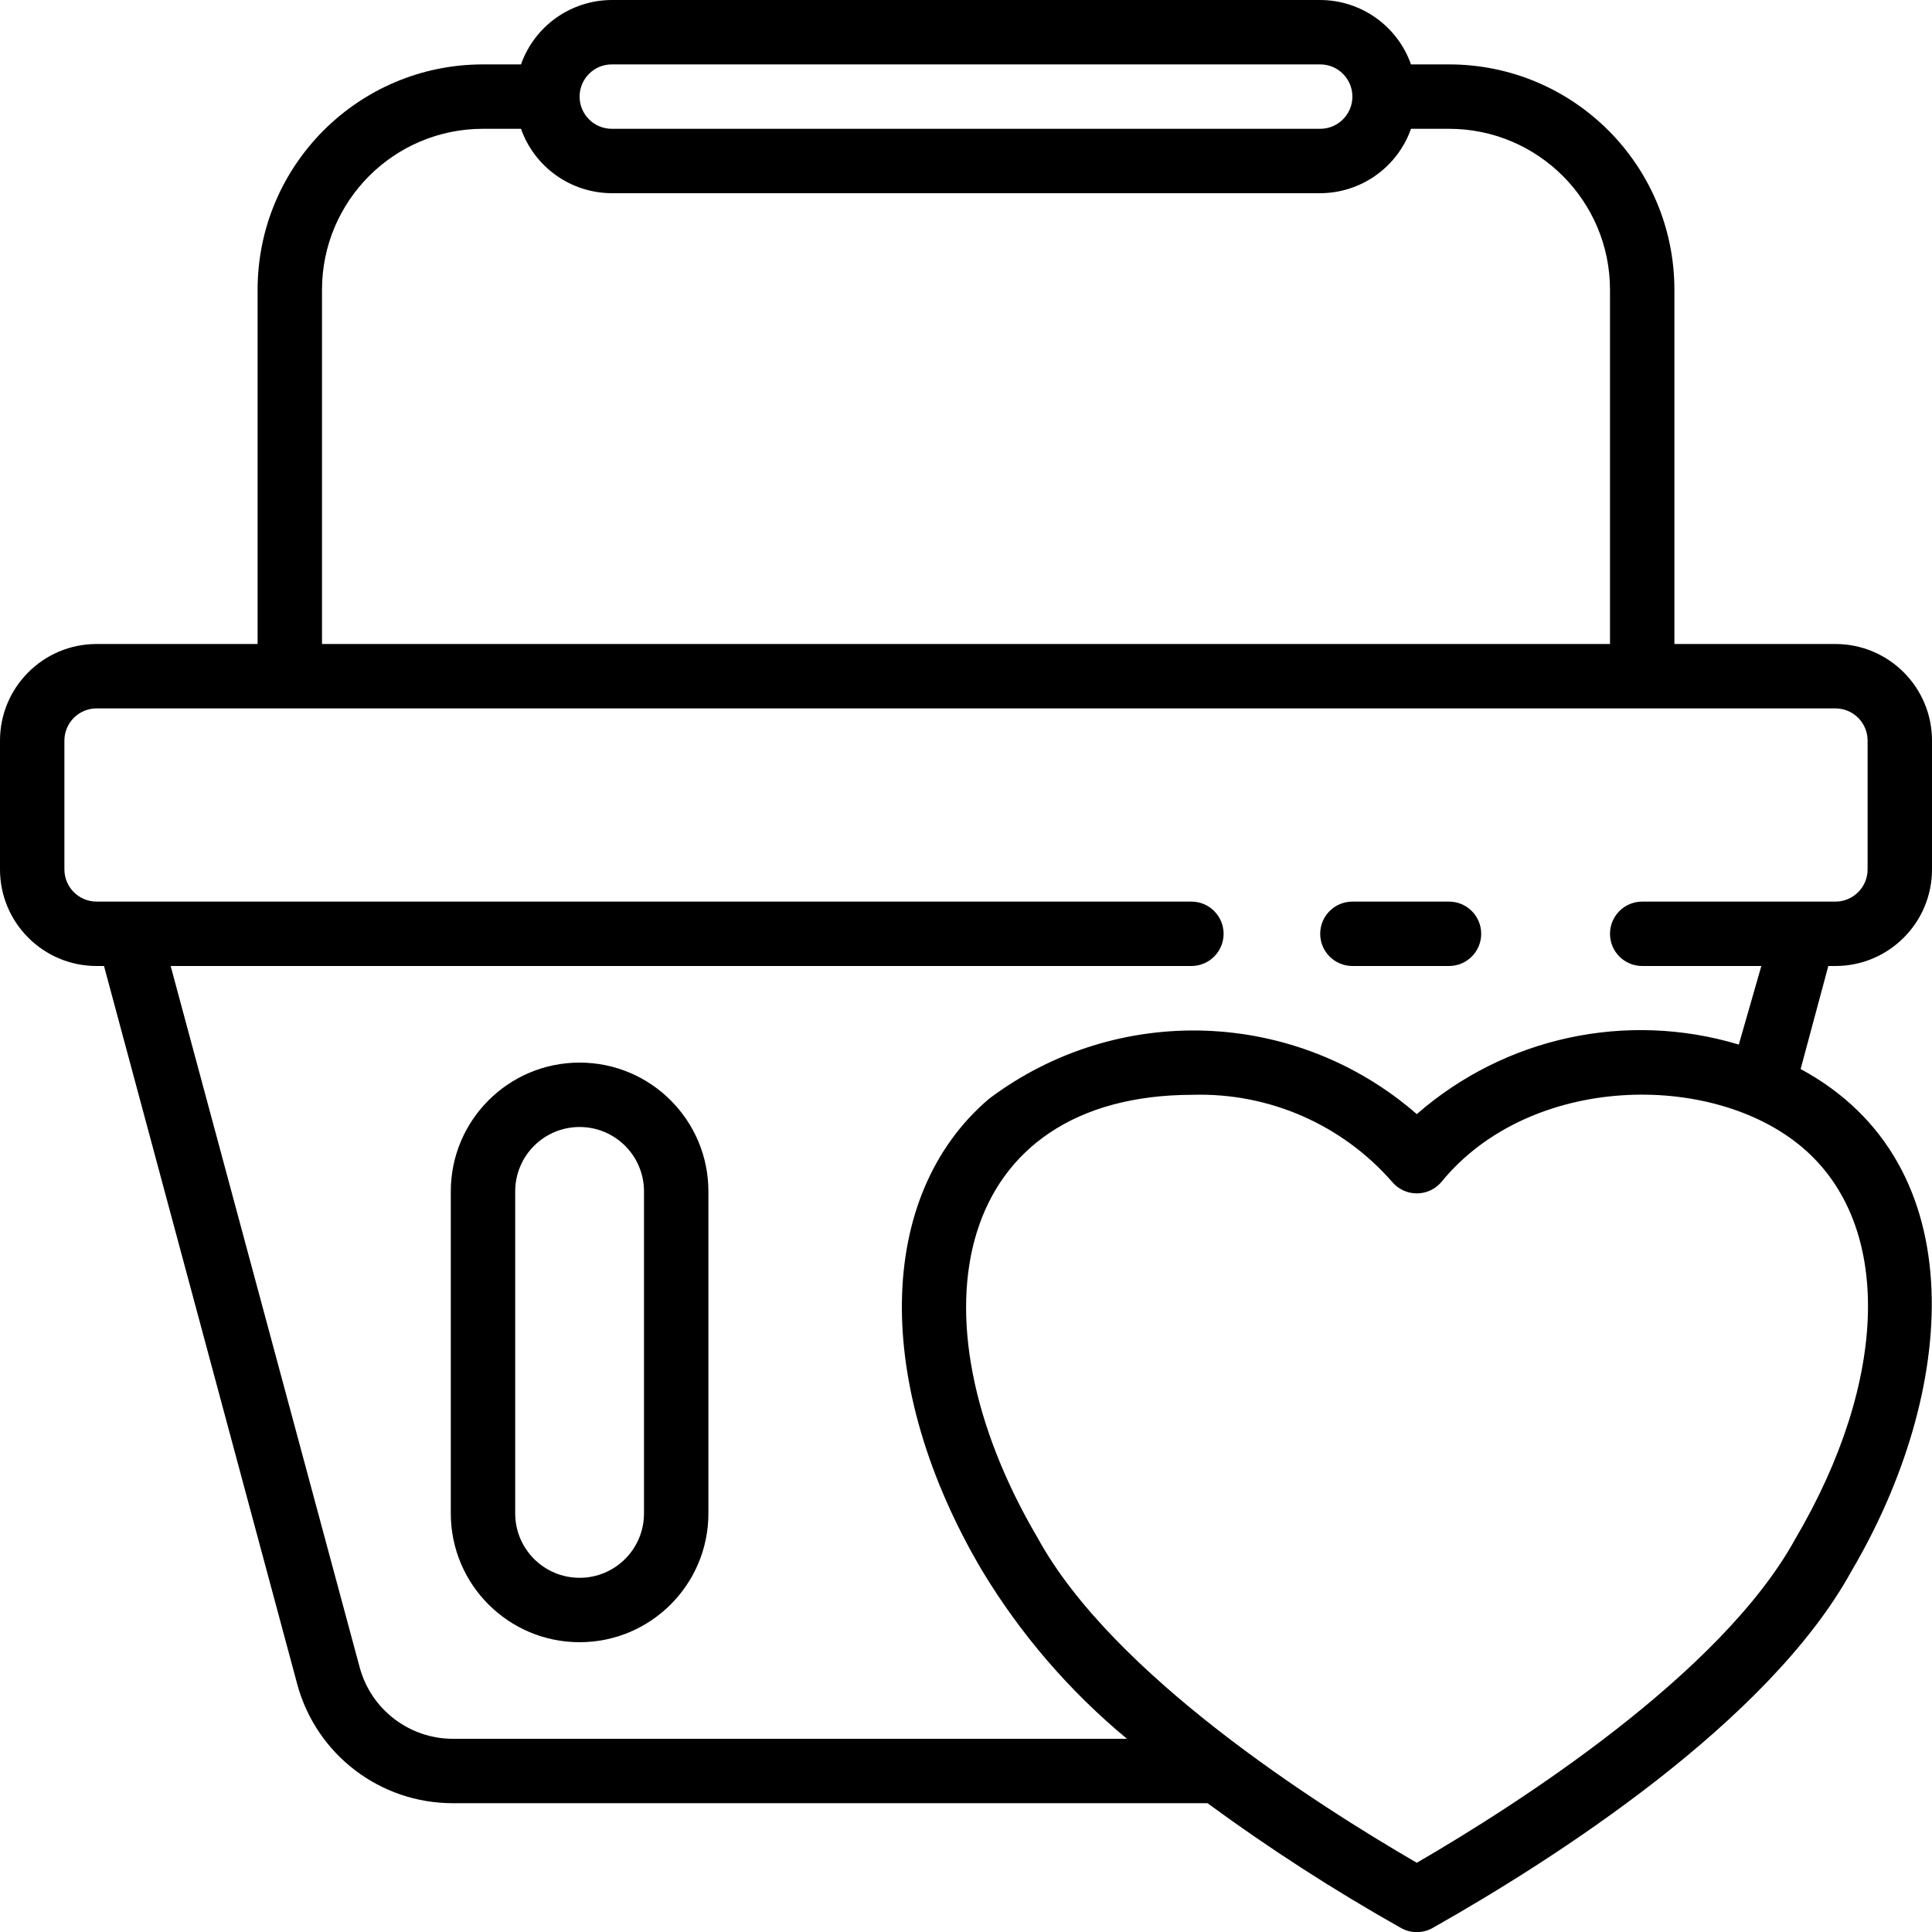
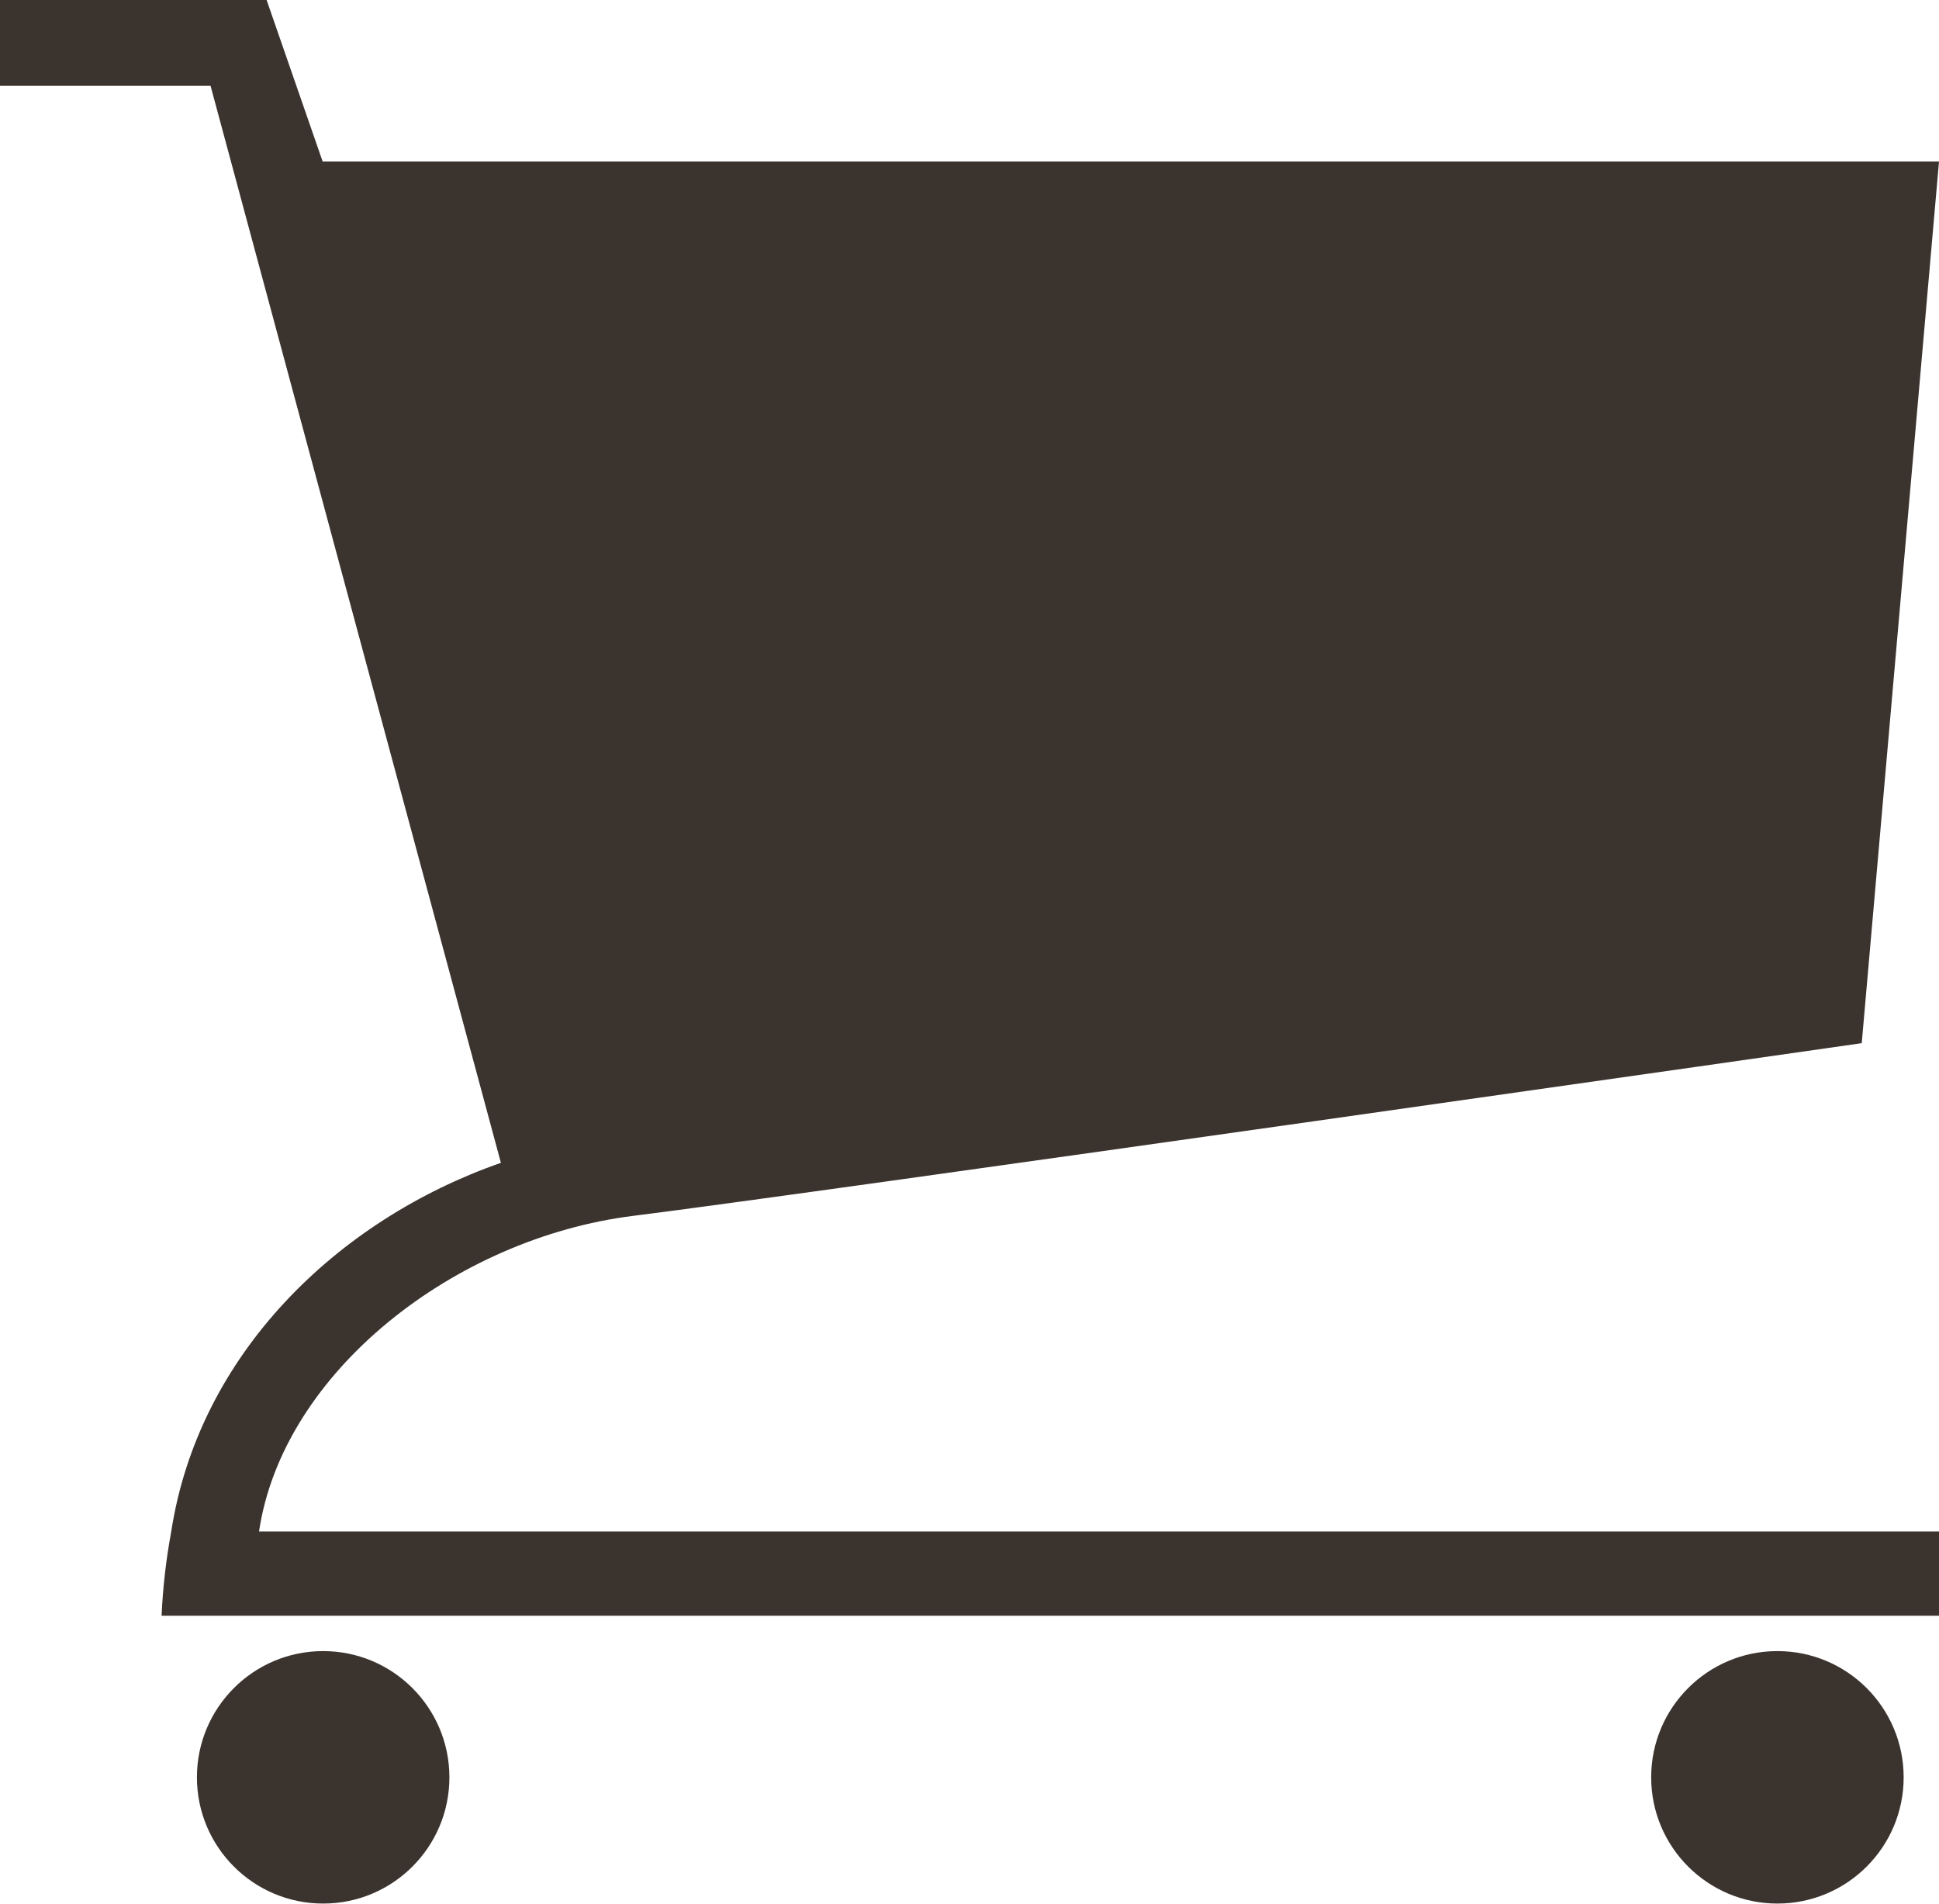
- <svg xmlns="http://www.w3.org/2000/svg" height="512" viewBox="0 0 60 60" width="512">
-   <g id="073---Favourite">
-     <path id="Shape" d="m18 33c-2.209 0-4 1.791-4 4v10c0 2.209 1.791 4 4 4s4-1.791 4-4v-10c0-2.209-1.791-4-4-4zm2 14c0 1.105-.895 2-2 2s-2-.895-2-2v-10c0-1.105.895-2 2-2s2 .895 2 2z" />
-     <path id="Shape" d="m45 28h-3c-.552 0-1 .448-1 1s.448 1 1 1h3c.552 0 1-.448 1-1s-.448-1-1-1z" />
-     <path id="Shape" d="m57 20h-5v-11c0-3.866-3.134-7-7-7h-1.18c-.423-1.196-1.552-1.996-2.82-2h-22c-1.268.004-2.397.804-2.82 2h-1.18c-3.866 0-7 3.134-7 7v11h-5c-1.657 0-3 1.343-3 3v4c0 1.657 1.343 3 3 3h.23l6 22.3c.589 2.187 2.575 3.705 4.84 3.7h23.43c1.921 1.409 3.924 2.701 6 3.87.309.179.691.179 1 0 3.75-2.12 10.42-6.38 13-11.08 3.25-5.51 3.9-12.63-1.58-15.59l.86-3.2h.22c1.657 0 3-1.343 3-3v-4c0-1.657-1.343-3-3-3zm-38-18h22c.552 0 1 .448 1 1s-.448 1-1 1h-22c-.552 0-1-.448-1-1s.448-1 1-1zm-9 7c0-2.761 2.239-5 5-5h1.18c.423 1.196 1.552 1.996 2.82 2h22c1.268-.004 2.397-.804 2.82-2h1.18c2.761 0 5 2.239 5 5v11h-40zm45.75 38.8c-2.31 4.2-8.65 8.25-11.75 10.05-3.1-1.8-9.44-5.83-11.77-10.08-4.12-7-2.53-13.77 4.82-13.77 2.36-.067 4.626.923 6.18 2.7.19.229.472.362.77.362s.58-.133.77-.362c2.74-3.35 8.4-3.45 11.21-1.06s2.68 7.22-.23 12.16zm2.25-20.8c0 .552-.448 1-1 1h-6c-.552 0-1 .448-1 1s.448 1 1 1h3.7l-.7 2.44c-3.483-1.049-7.26-.233-10 2.16-3.759-3.274-9.295-3.474-13.28-.48-3.53 3-3.62 8.89-.23 14.64 1.197 1.988 2.722 3.76 4.51 5.24h-20.93c-1.358.001-2.547-.909-2.9-2.22l-5.87-21.78h31.7c.552 0 1-.448 1-1s-.448-1-1-1h-34c-.552 0-1-.448-1-1v-4c0-.552.448-1 1-1h54c.552 0 1 .448 1 1z" />
+ <svg xmlns="http://www.w3.org/2000/svg" width="312.422" height="306.727" viewBox="0 0 312.422 306.727">
+   <g id="PL_x5F_Cart_1_" transform="translate(-64 -64)">
+     <path id="Path_59" data-name="Path 59" d="M431.68,411.34A20.34,20.34,0,1,1,411.34,391,20.347,20.347,0,0,1,431.68,411.34Z" transform="translate(-60.953 -60.953)" fill="#3b332e" />
+     <path id="Path_60" data-name="Path 60" d="M143.68,411.34A20.34,20.34,0,1,1,123.34,391,20.347,20.347,0,0,1,143.68,411.34Z" transform="translate(-7.27 -60.953)" fill="#3b332e" />
+     <path id="Path_61" data-name="Path 61" d="M115.989,90.035,106.958,64H64V77.831H97.927l46.782,173.541c-26.361,9.194-48.735,30.835-53.128,59.474a97.648,97.648,0,0,0-1.546,13.506H376.422V310.765H105.738c3.824-25.71,31.568-47.27,60.288-50.85S363.974,232.09,363.974,232.09L376.422,90.035Z" fill="#3b332e" />
  </g>
</svg>
